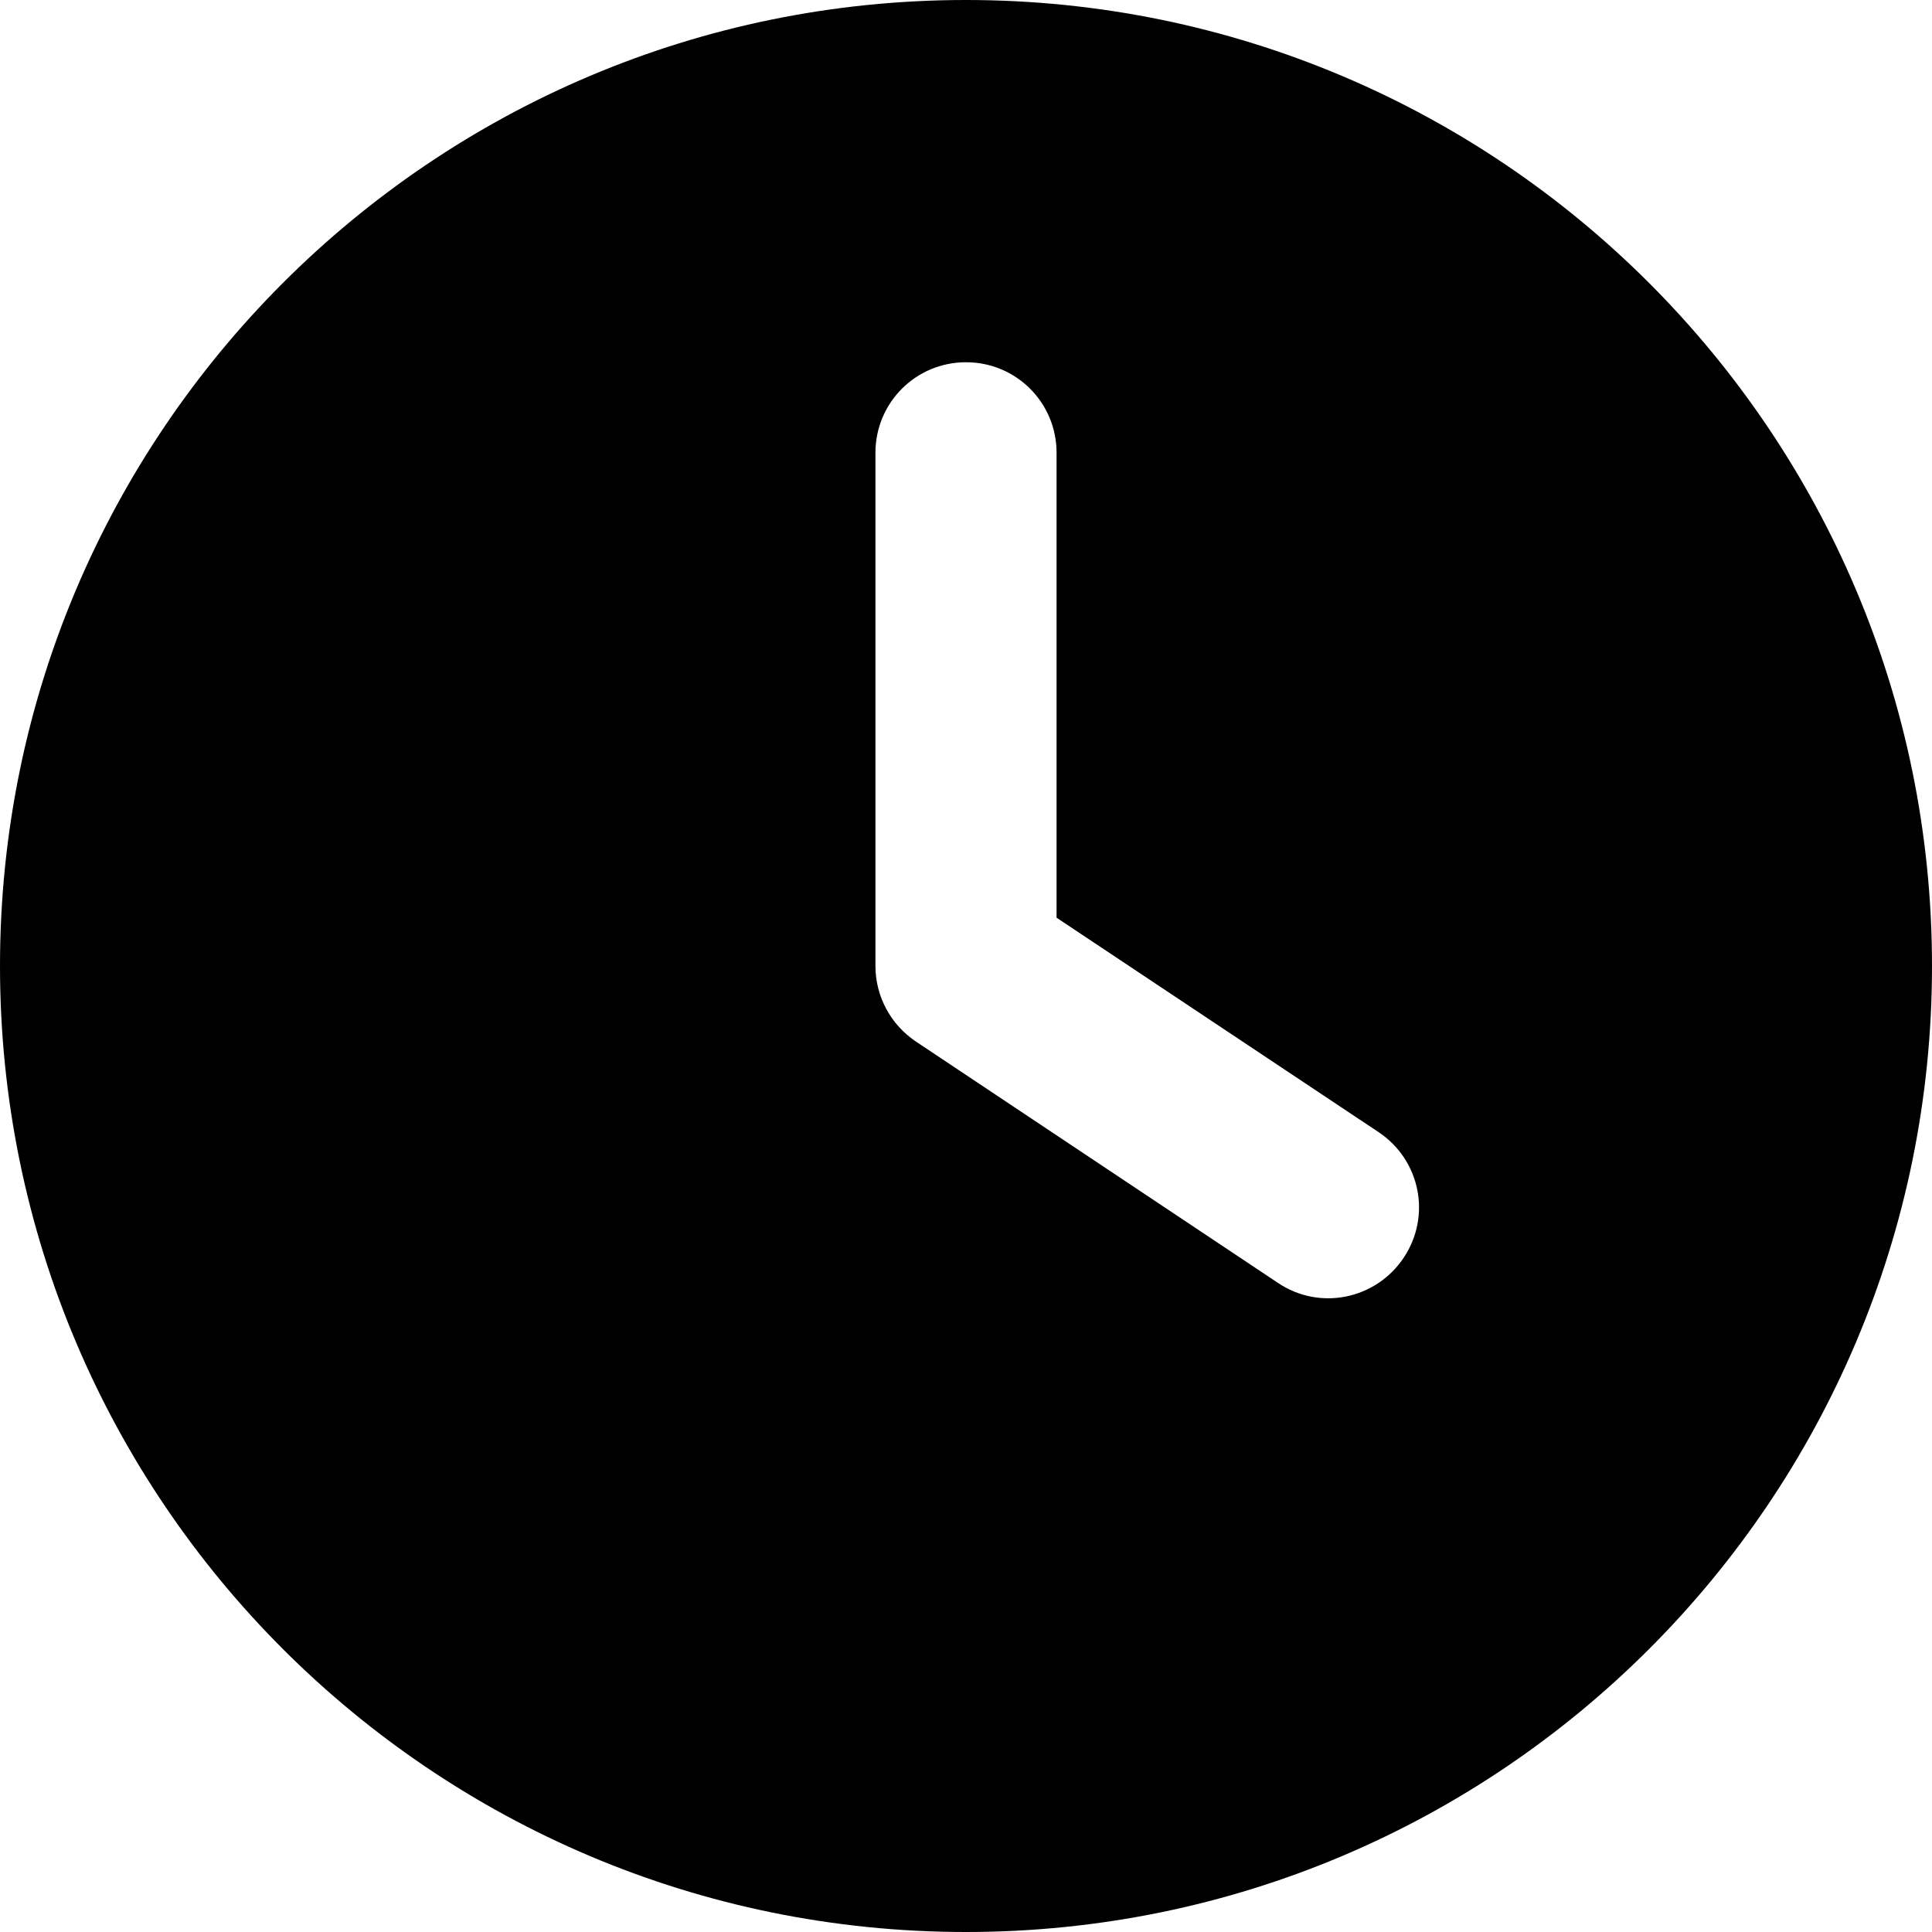
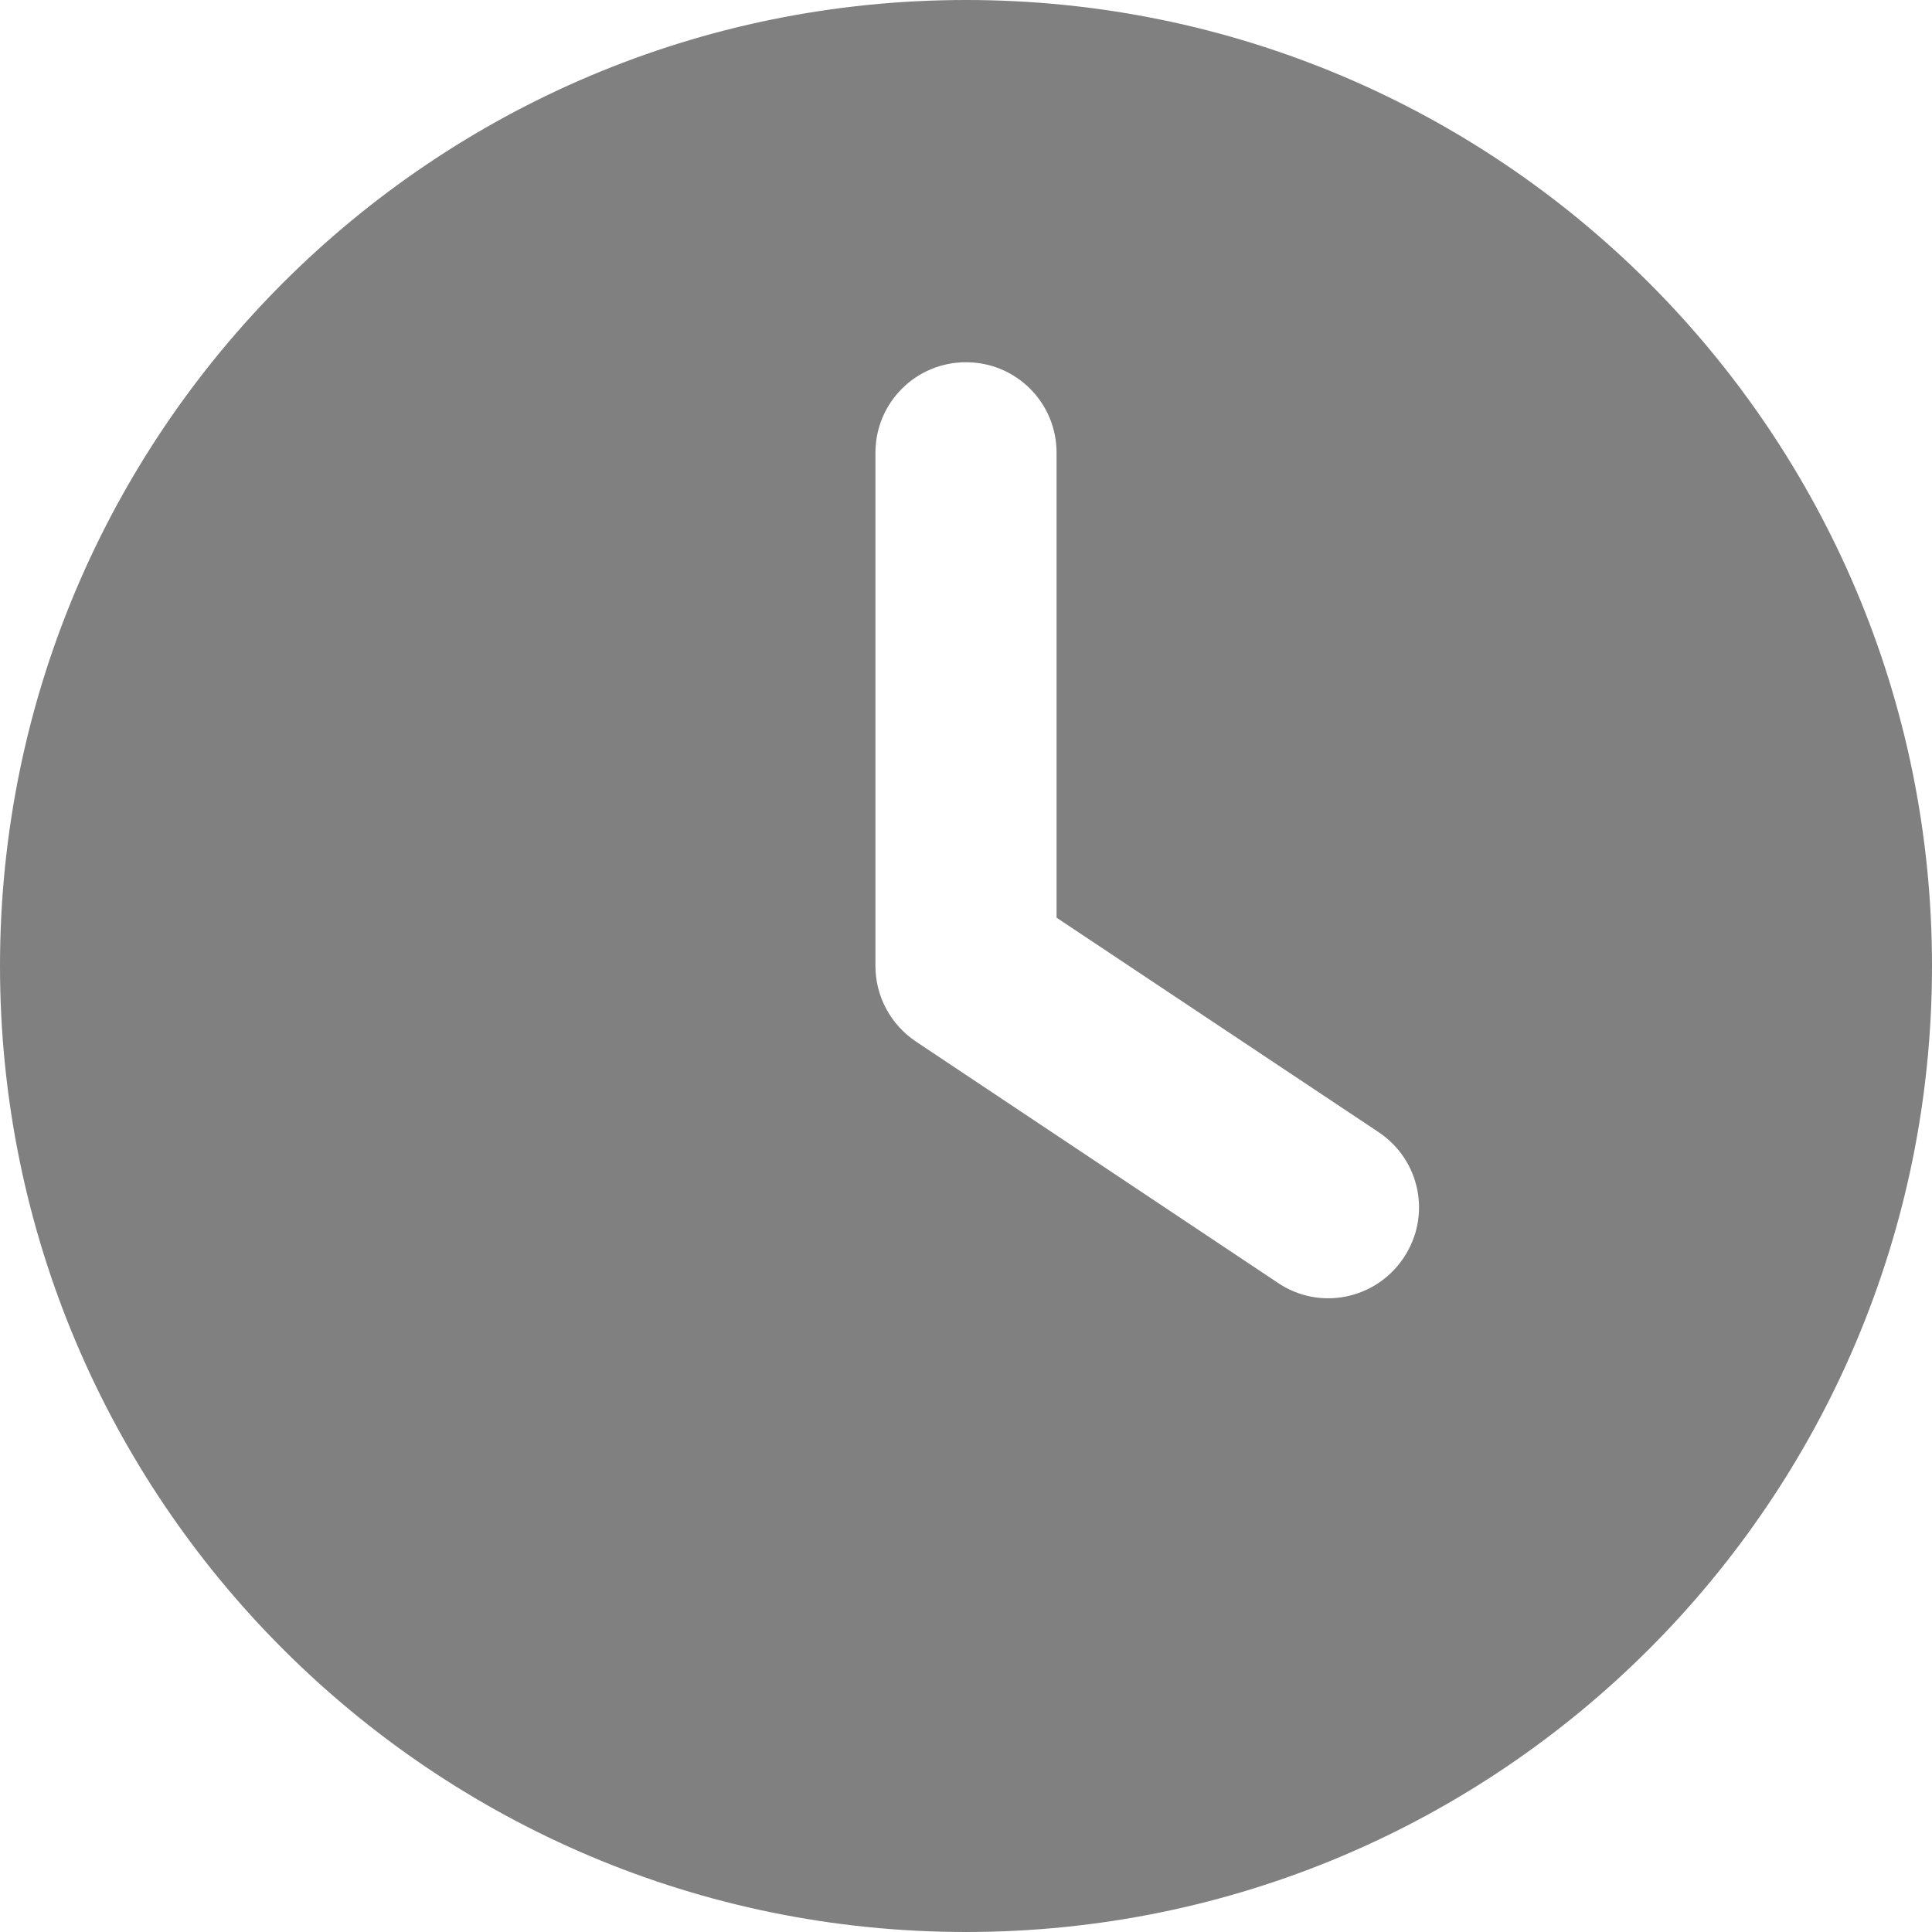
<svg xmlns="http://www.w3.org/2000/svg" viewBox="0 0 512 512">
-   <path d="M256 0a256 256 0 1 1 0 512A256 256 0 1 1 256 0zM232 120l0 136c0 8 4 15.5 10.7 20l96 64c11 7.4 25.9 4.4 33.3-6.7s4.4-25.9-6.7-33.3L280 243.2 280 120c0-13.3-10.7-24-24-24s-24 10.7-24 24z" />
+   <path d="M256 0a256 256 0 1 1 0 512A256 256 0 1 1 256 0zM232 120l0 136c0 8 4 15.5 10.7 20l96 64c11 7.4 25.9 4.4 33.3-6.7s4.4-25.9-6.7-33.3L280 243.2 280 120c0-13.3-10.7-24-24-24s-24 10.7-24 24z" fill="#808080" />
</svg>
